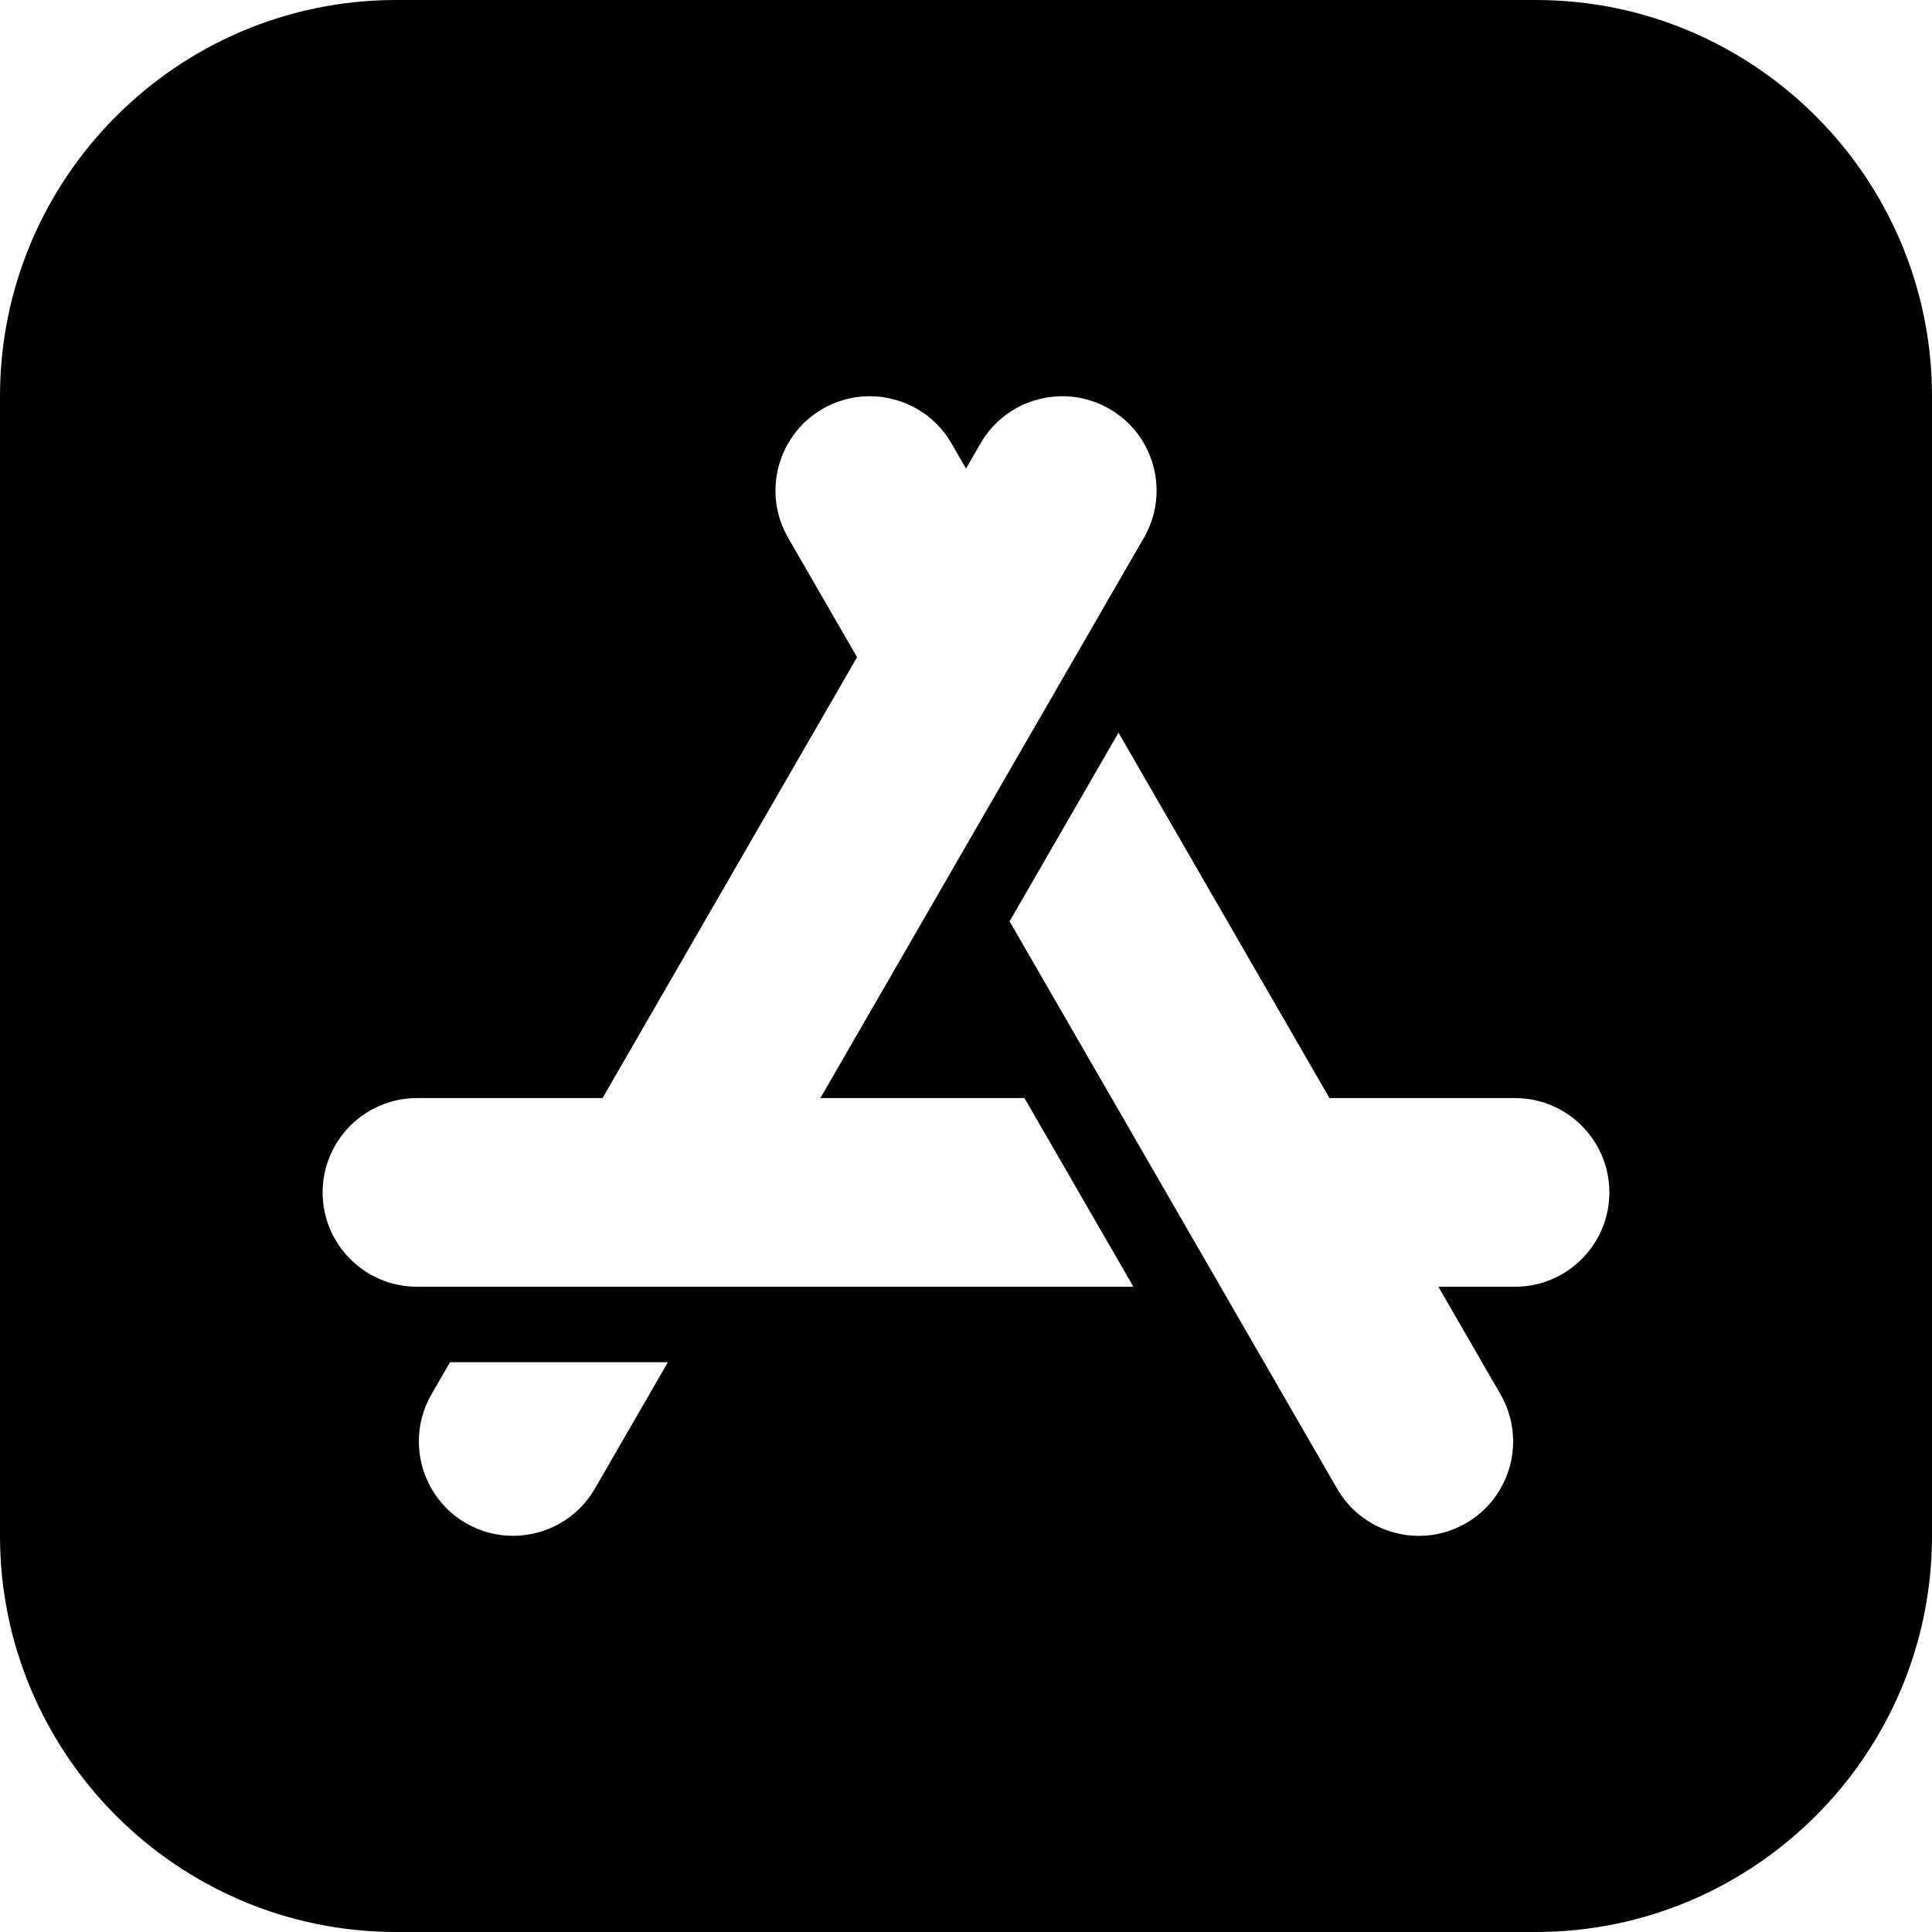
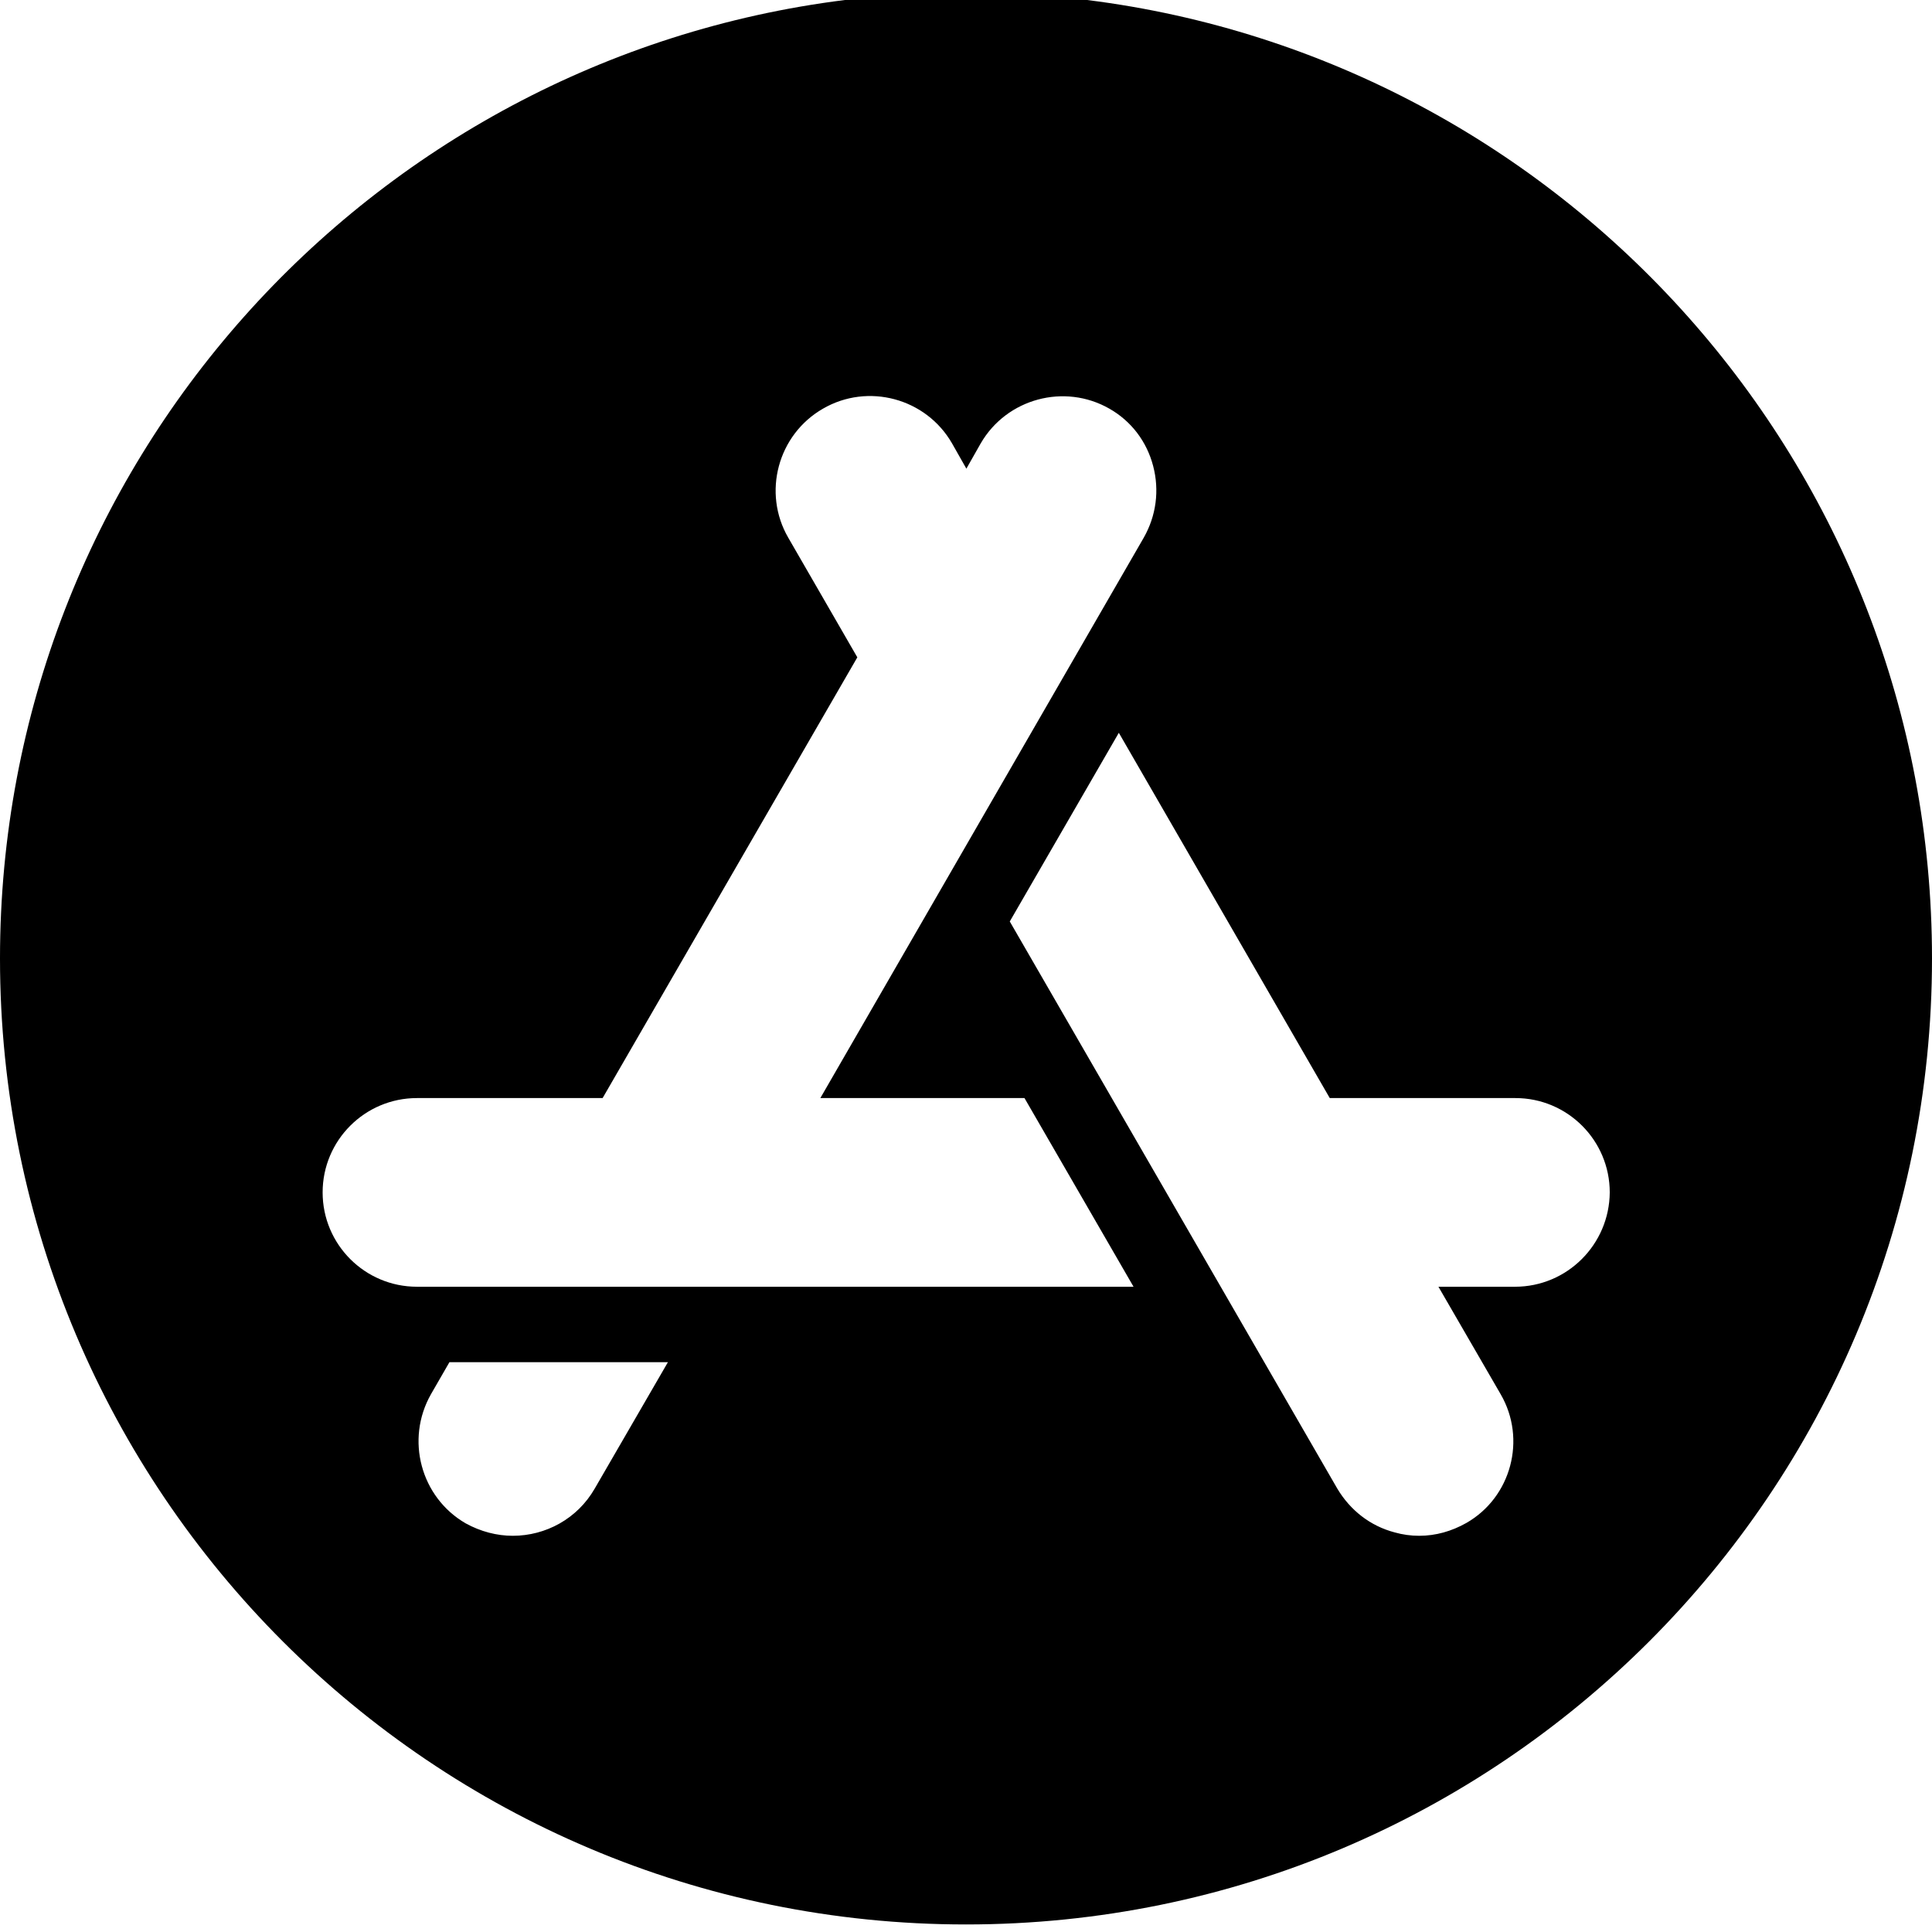
<svg xmlns="http://www.w3.org/2000/svg" version="1.1" id="Capa_1" x="0px" y="0px" viewBox="0 0 512 512" style="enable-background:new 0 0 512 512;" xml:space="preserve">
-   <g>
-     <g>
-       <path d="M407,0H105C47.103,0,0,47.103,0,105v302c0,57.897,47.103,105,105,105h302c57.897,0,105-47.103,105-105V105    C512,47.103,464.897,0,407,0z M157.649,394.515c-4.625,8.011-13.046,12.494-21.693,12.495c-4.239,0-8.531-1.077-12.458-3.344    c-11.938-6.892-16.043-22.212-9.151-34.15l4.917-8.516h57.735L157.649,394.515z M110.5,341c-13.785,0-25-11.215-25-25    c0-13.785,11.215-25,25-25h49.178l67.454-116.834l-18.281-31.664c-6.892-11.938-2.788-27.258,9.15-34.151h0.001    c11.938-6.892,27.258-2.786,34.15,9.151l3.848,6.665l3.848-6.664c6.895-11.939,22.215-16.043,34.15-9.151    c5.783,3.339,9.92,8.73,11.648,15.18c1.729,6.45,0.841,13.188-2.498,18.971L217.413,291h54.079l28.868,50H110.5z M401.5,341    h-20.311l16.463,28.515c6.893,11.937,2.788,27.257-9.149,34.15c-3.853,2.224-8.129,3.361-12.461,3.361    c-2.172,0-4.356-0.285-6.511-0.863c-6.451-1.729-11.842-5.866-15.181-11.65l-86.804-150.348l28.867-50L352.322,291H401.5    c13.785,0,25,11.215,25,25C426.5,329.785,415.285,341,401.5,341z" />
-     </g>
-   </g>
-   <g>
- </g>
-   <g>
- </g>
-   <g>
- </g>
-   <g>
- </g>
-   <g>
- </g>
-   <g>
- </g>
-   <g>
- </g>
-   <g>
- </g>
-   <g>
- </g>
-   <g>
- </g>
-   <g>
- </g>
-   <g>
- </g>
-   <g>
- </g>
-   <g>
- </g>
-   <g>
- </g>
+   <style type="text/css">
+ 	
+ </style>
+   <path class="st0" d="M288.1,0h-64.2C97.7,15.8,0,123.5,0,254c0,141.4,114.6,256,256,256s256-114.6,256-256  C512,123.5,414.3,15.8,288.1,0z M157.6,394.5c-4.6,8-13,12.5-21.7,12.5c-4.2,0-8.5-1.1-12.5-3.3c-11.9-6.9-16-22.2-9.2-34.2l4.9-8.5  H177L157.6,394.5z M110.5,341c-13.8,0-25-11.2-25-25c0-13.8,11.2-25,25-25h49.2l67.5-116.8l-18.3-31.7c-6.9-11.9-2.8-27.3,9.2-34.2  h0c11.9-6.9,27.3-2.8,34.2,9.2l3.8,6.7l3.8-6.7c6.9-11.9,22.2-16,34.1-9.2c5.8,3.3,9.9,8.7,11.6,15.2c1.7,6.5,0.8,13.2-2.5,19  L217.4,291h54.1l28.9,50H110.5z M401.5,341h-20.3l16.5,28.5c6.9,11.9,2.8,27.3-9.1,34.1c-3.9,2.2-8.1,3.4-12.5,3.4  c-2.2,0-4.4-0.3-6.5-0.9c-6.5-1.7-11.8-5.9-15.2-11.6l-86.8-150.3l28.9-50l55.9,96.8h49.2c13.8,0,25,11.2,25,25  C426.5,329.8,415.3,341,401.5,341z" />
</svg>
